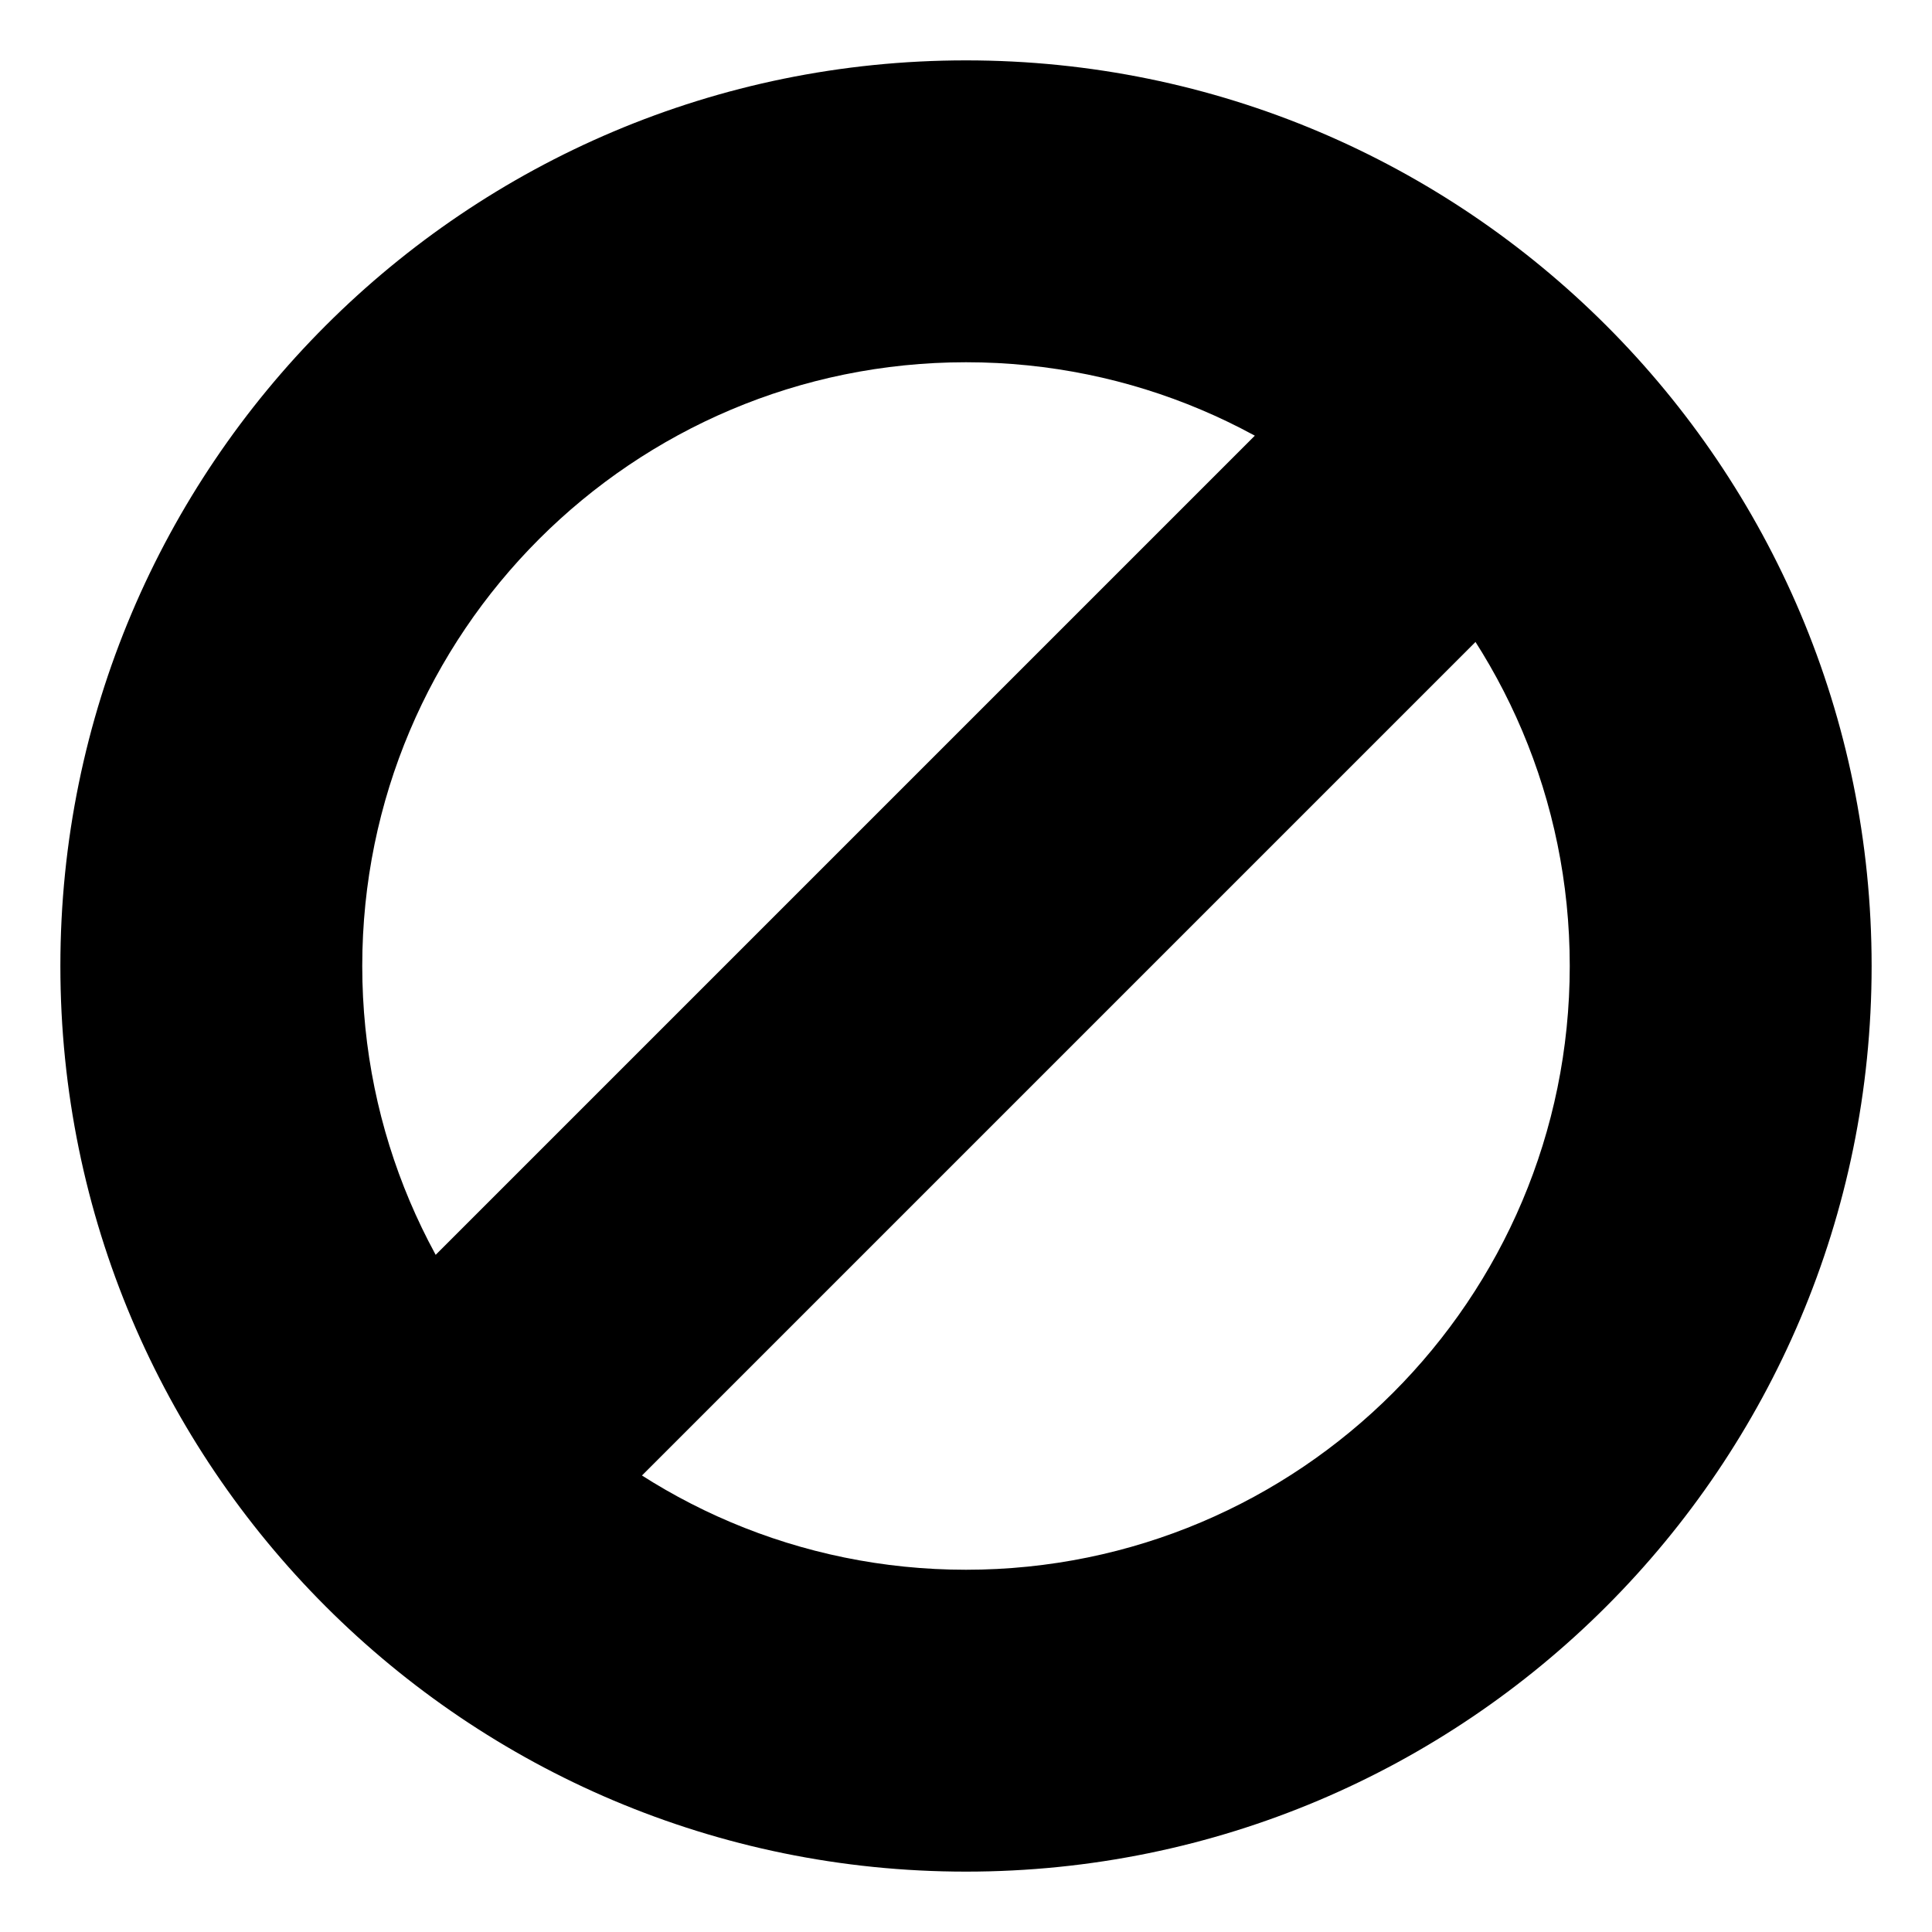
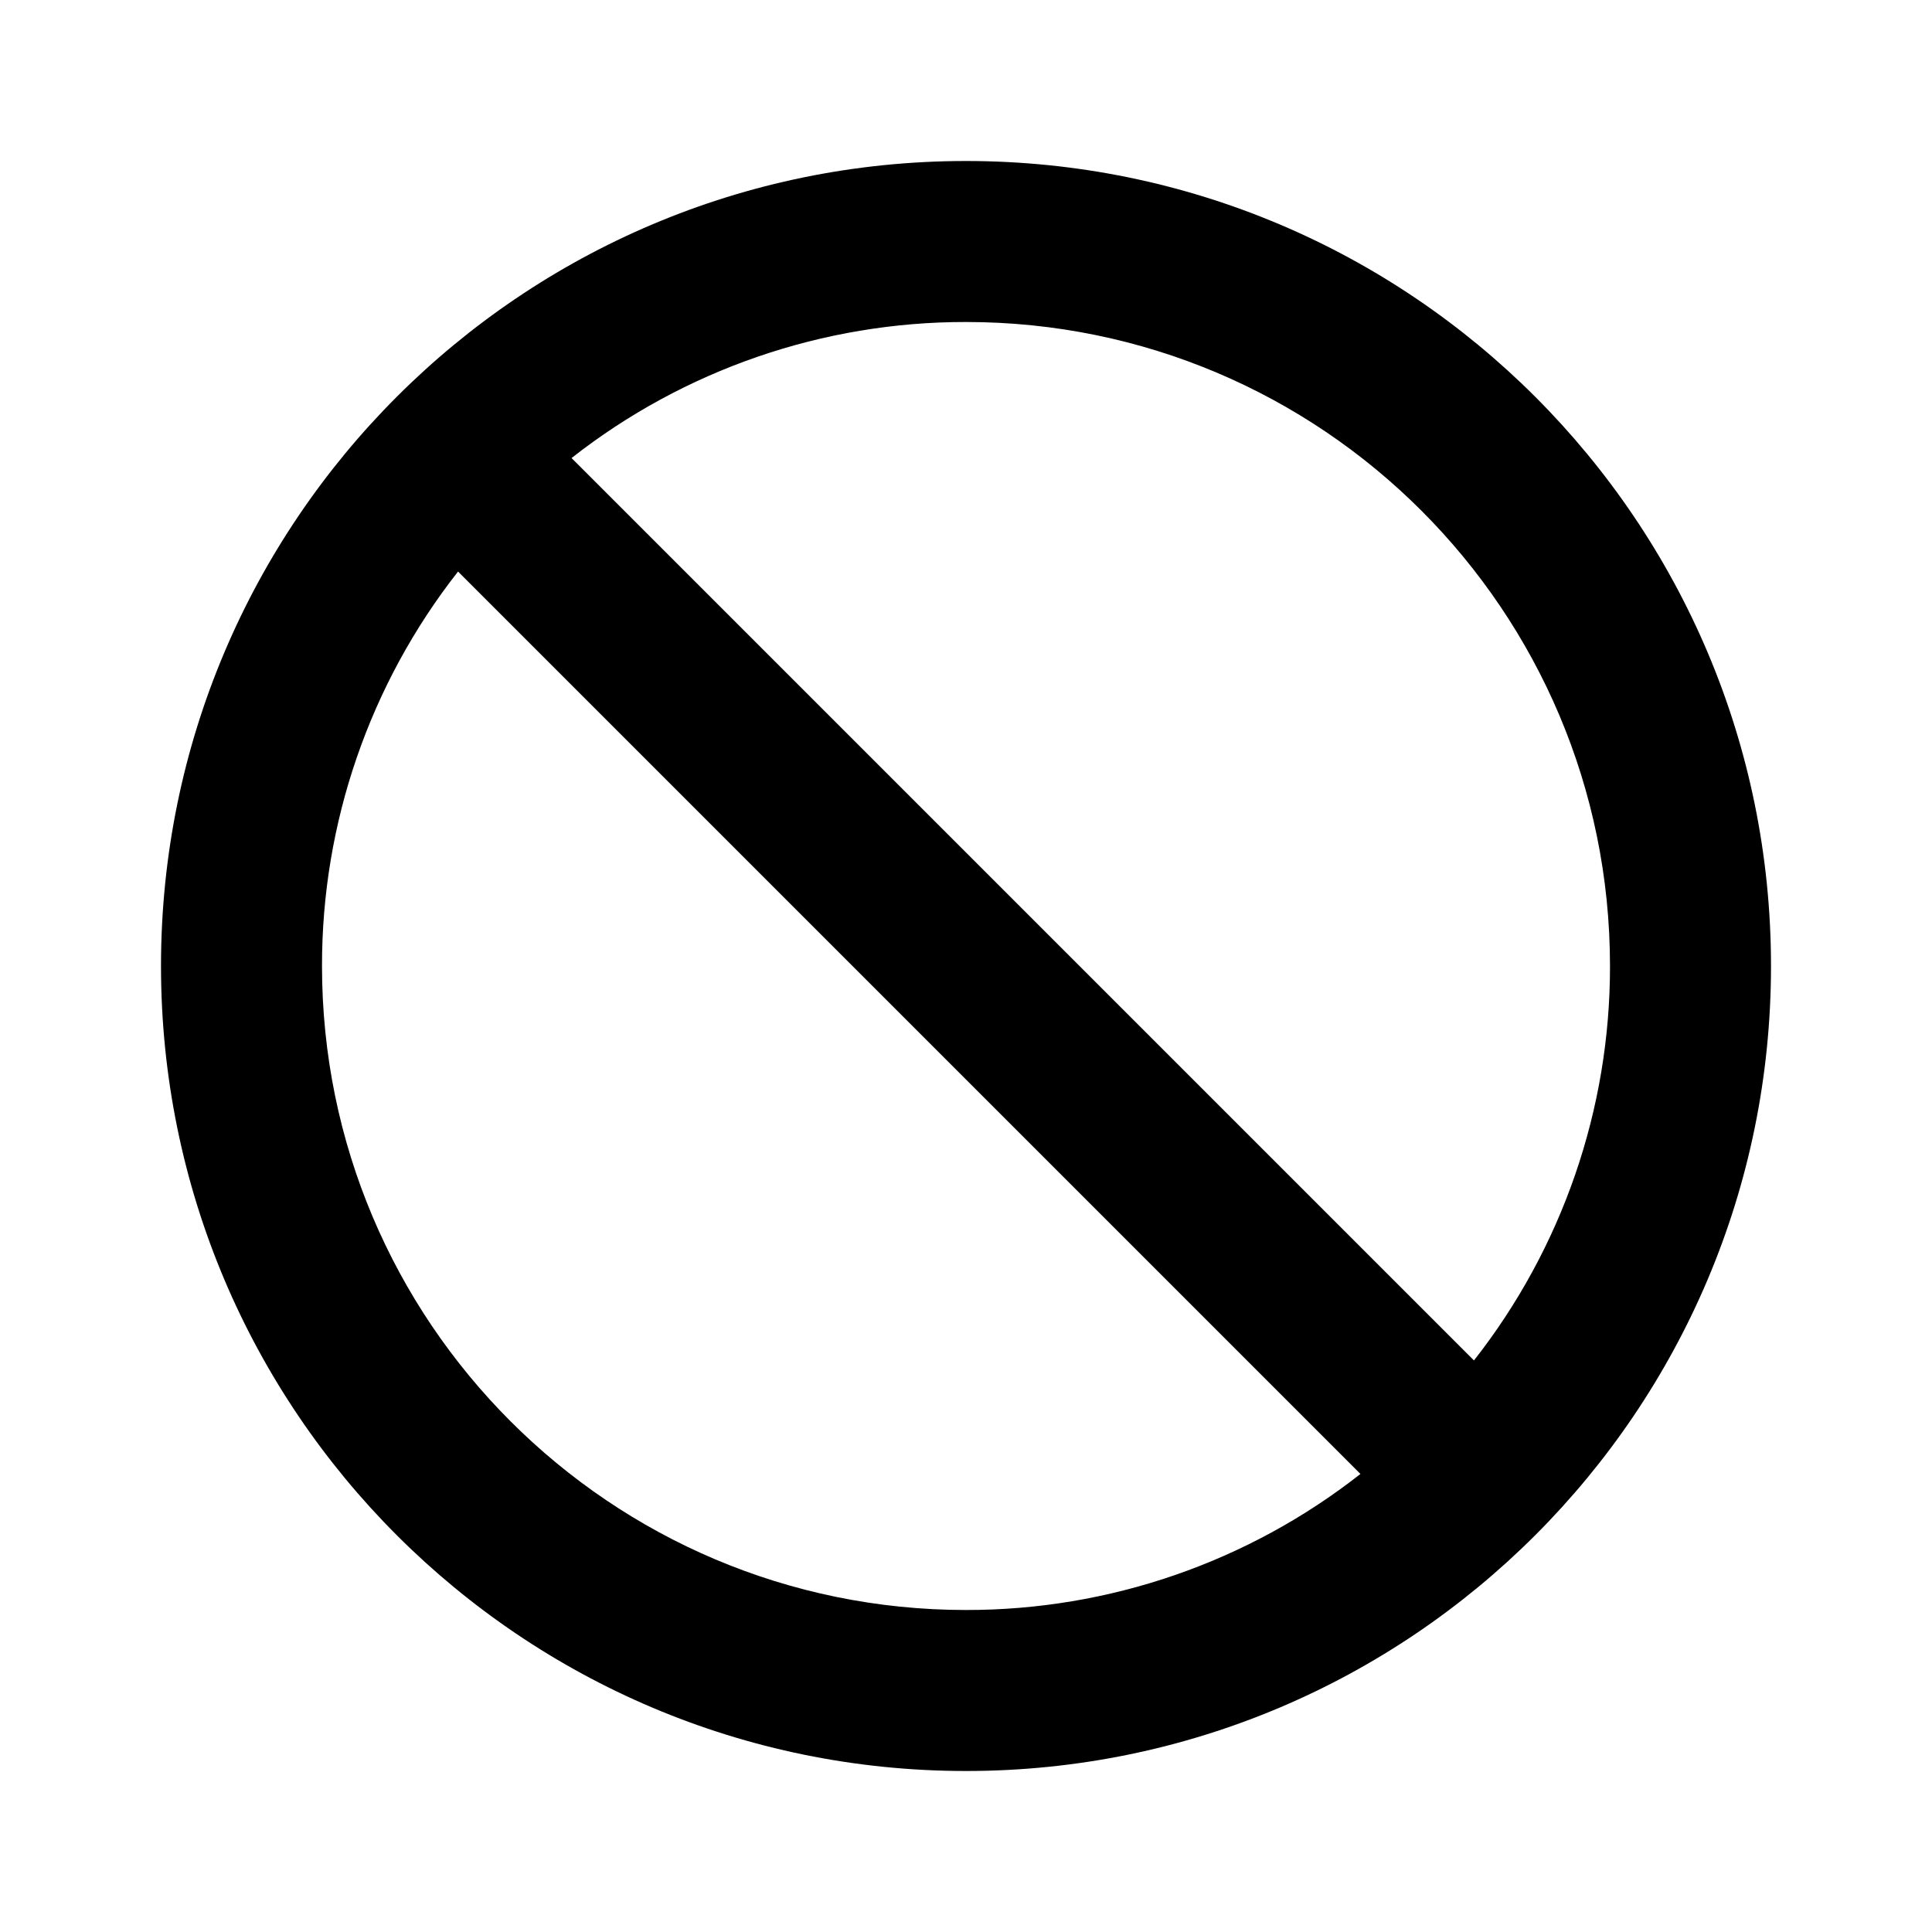
- <svg width="24" height="24" fill="none" data-icon="disabled" role="img" viewBox="4 4 16 16">
-   <path fill="currentColor" fill-rule="evenodd" d="M4.5 12a7.5 7.5 0 1 0 15 0 7.5 7.5 0 0 0-15 0ZM7 12a5 5 0 1 0 10 0 5 5 0 0 0-10 0Z" clip-rule="evenodd" />
-   <path fill="currentColor" d="m16 6 1.768 1.768-9.75 9.75L6.25 15.75z" />
+ <svg fill="none" viewBox="0 0 24 24" data-icon="disabled" role="img">
+   <path fill="currentColor" d="M12 2a10 10 0 1 0 0 20 10 10 0 0 0 0-20Zm0 18a8 8 0 0 1-8-8 7.92 7.92 0 0 1 1.69-4.9L16.9 18.31A7.92 7.92 0 0 1 12 20Zm6.31-3.1L7.1 5.69A7.92 7.92 0 0 1 12 4a8 8 0 0 1 8 8 7.92 7.92 0 0 1-1.69 4.9Z" />
</svg>
